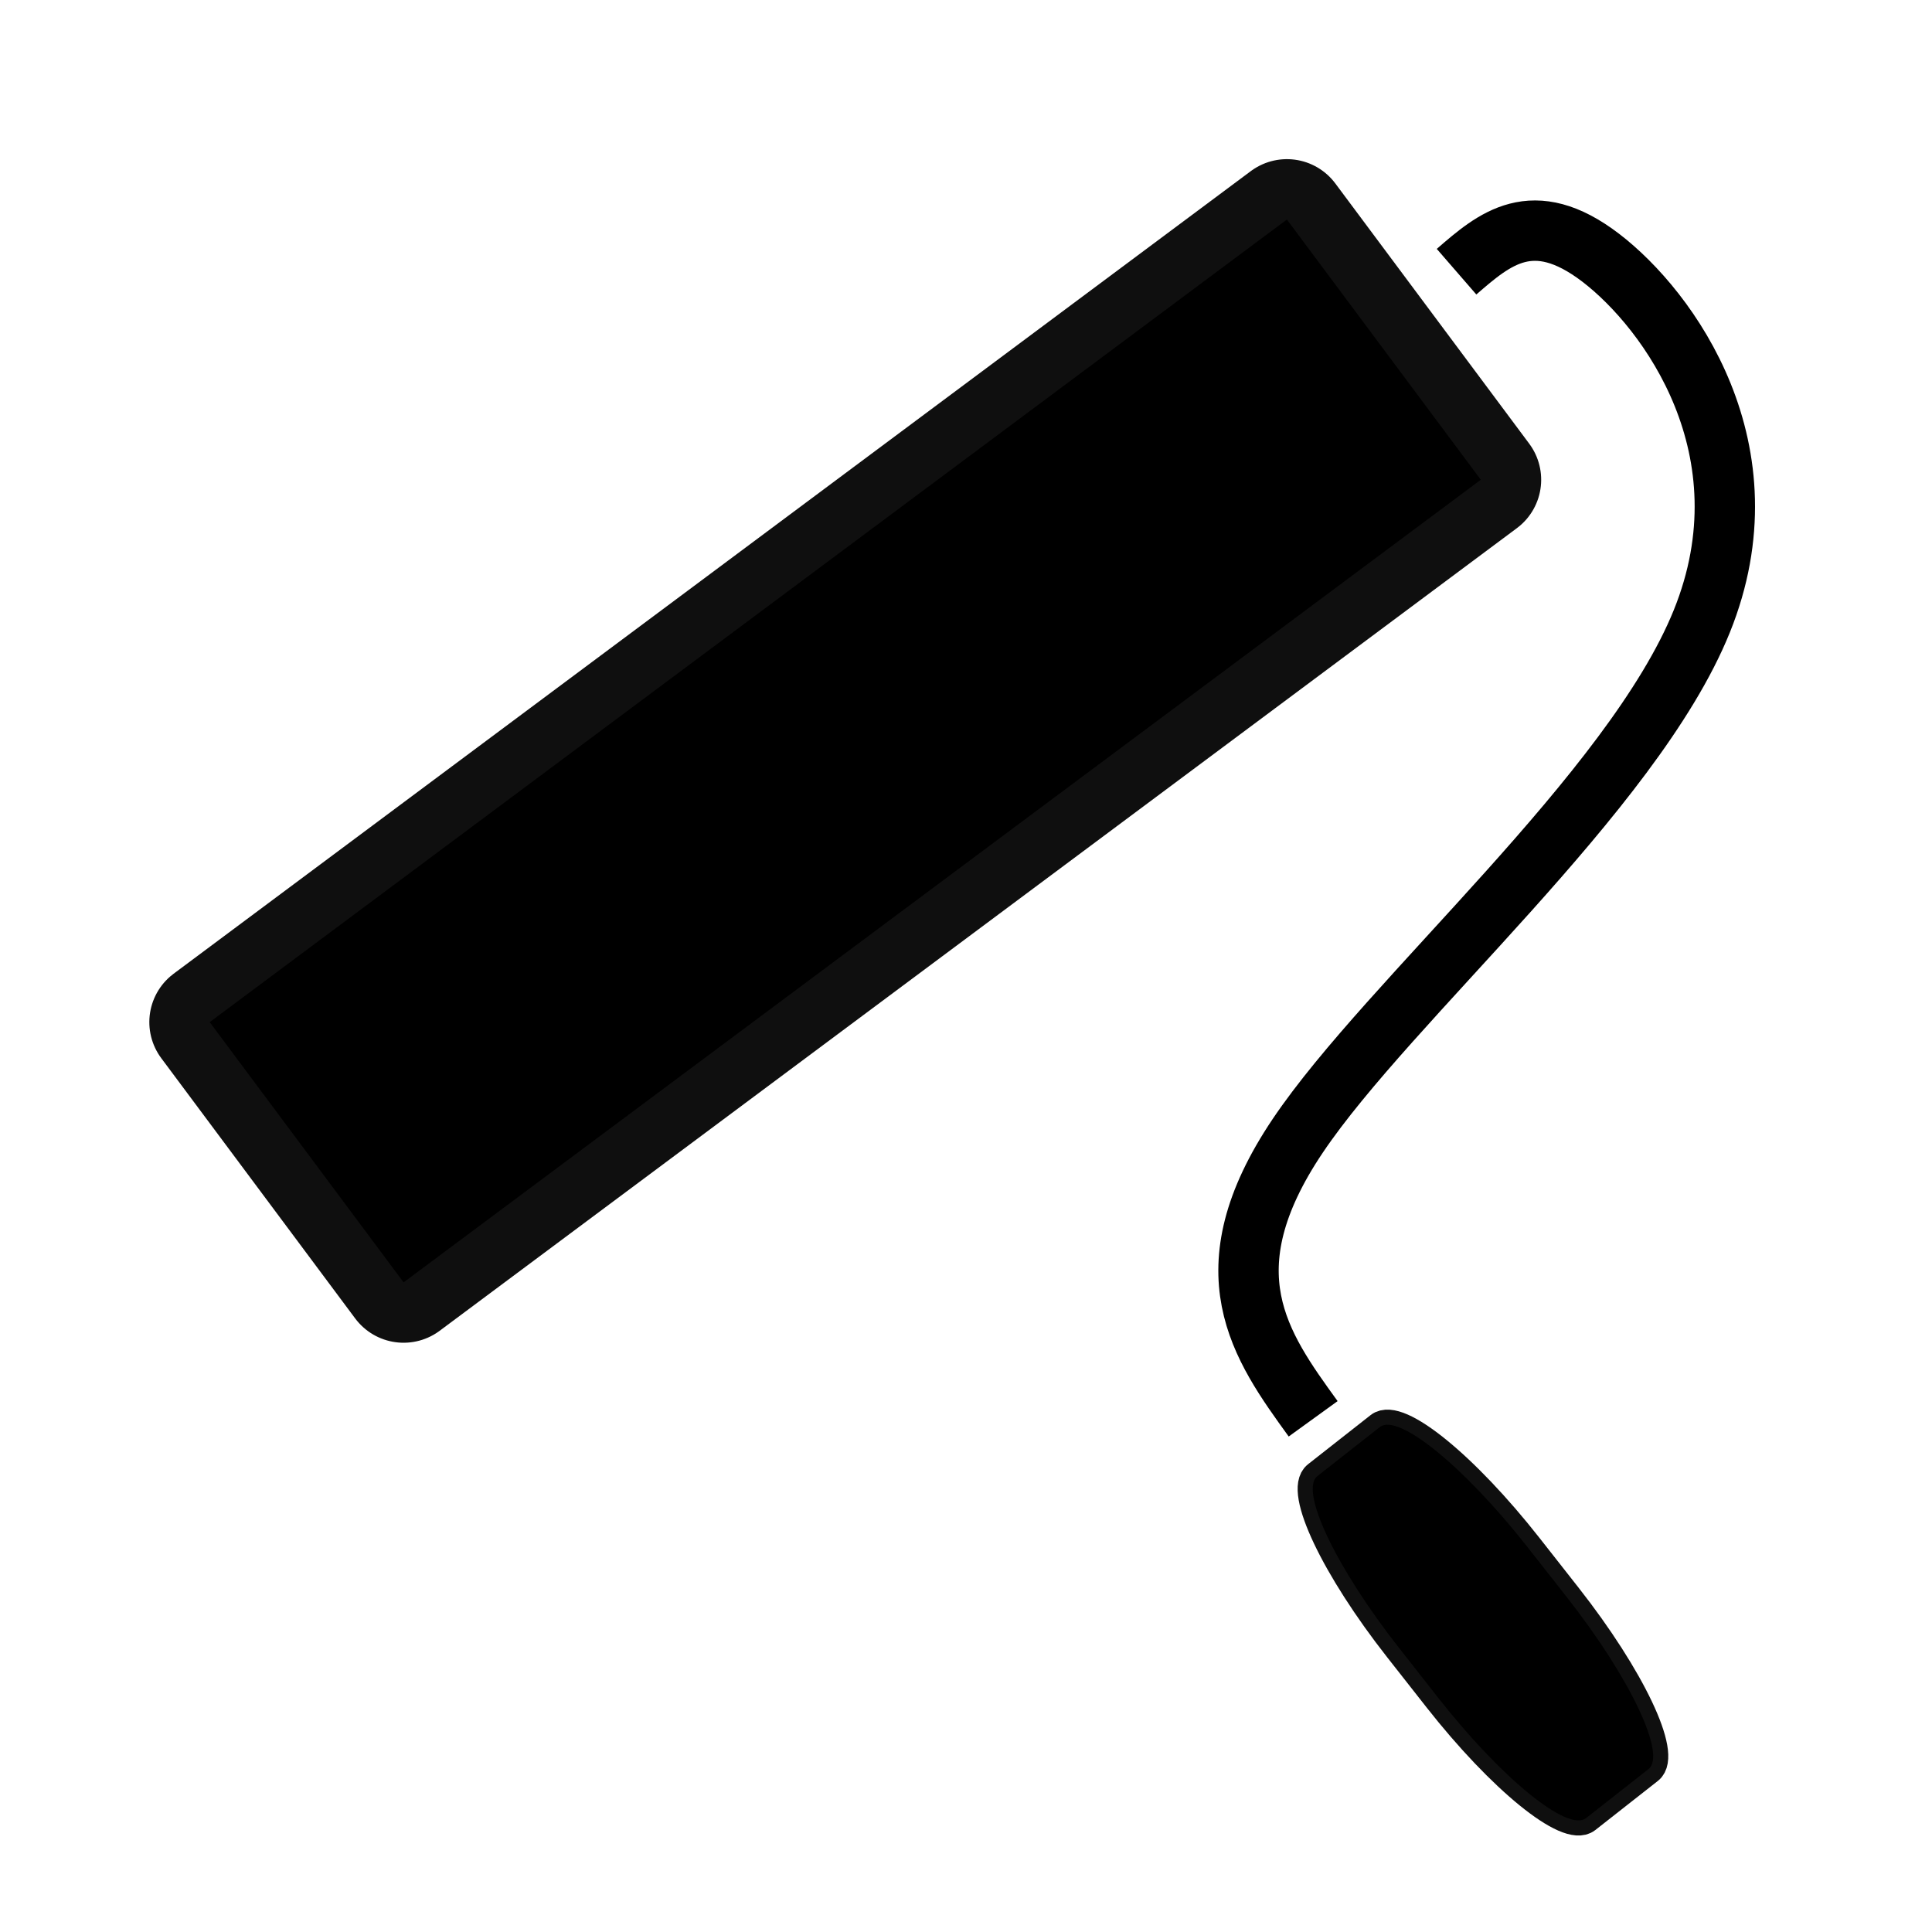
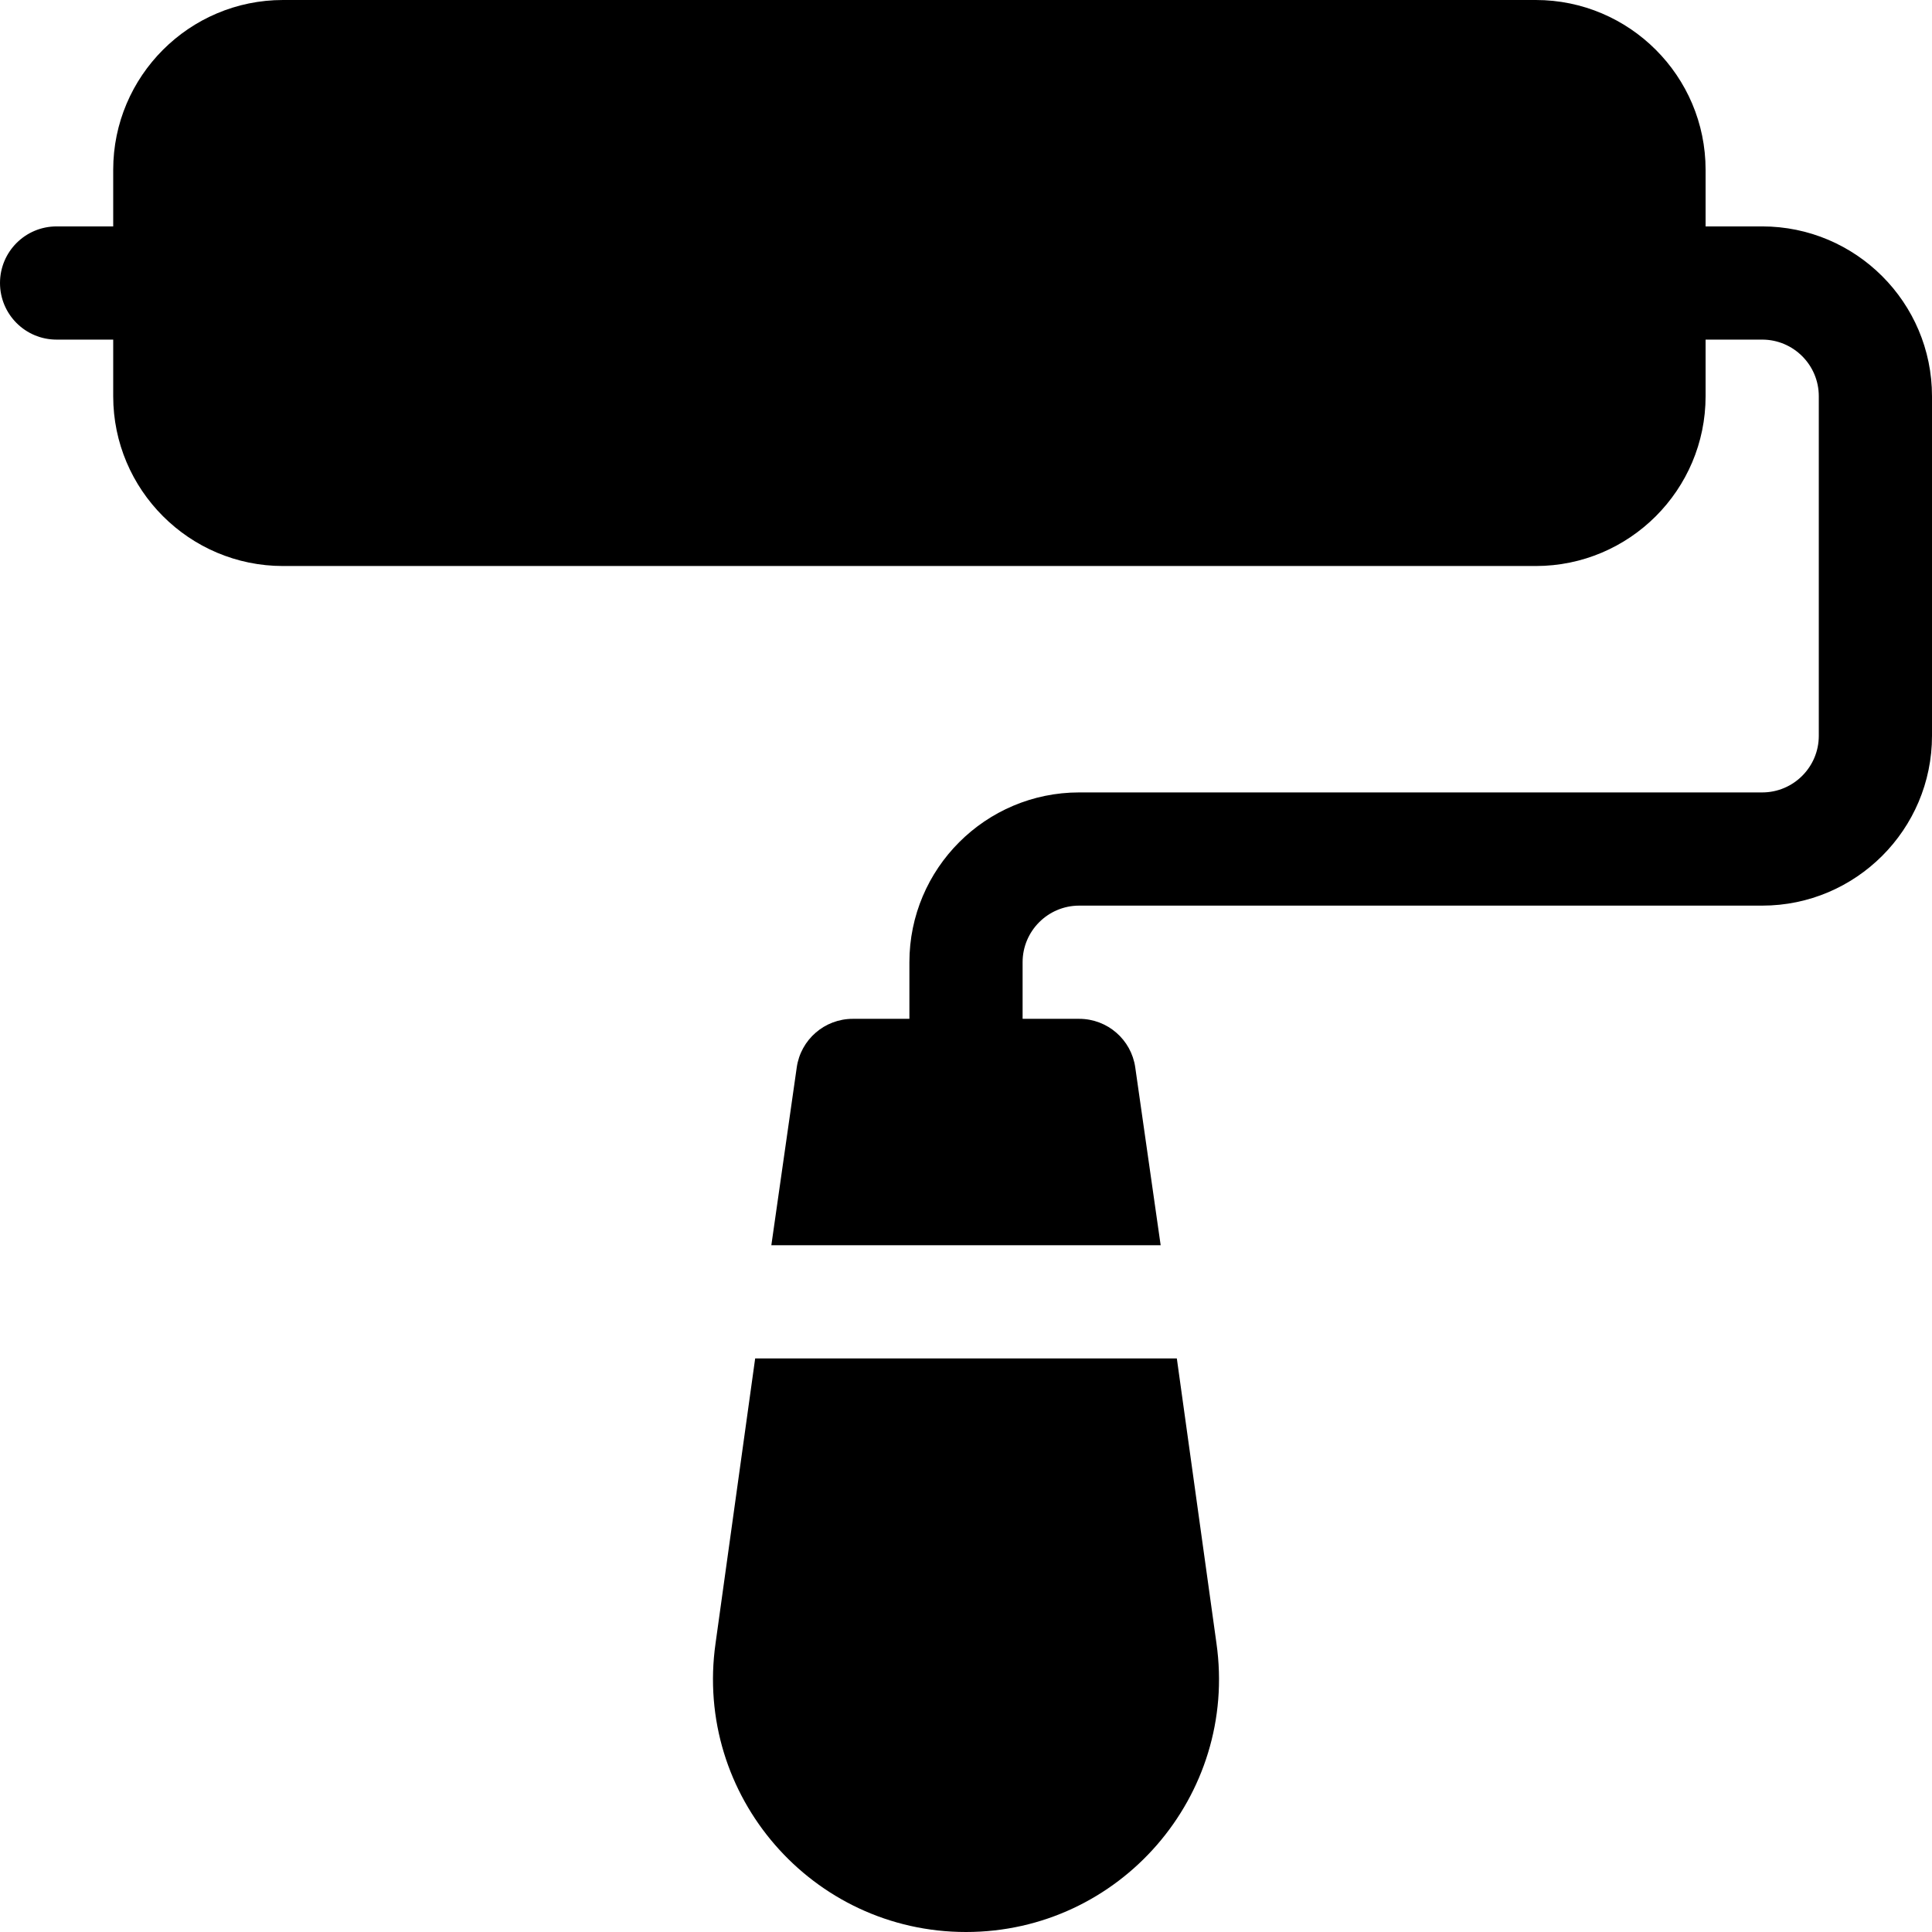
- <svg xmlns="http://www.w3.org/2000/svg" width="32px" height="32px" viewBox="0 0 32 32" version="1.1" id="SVGRoot">
-   <defs id="defs5935">
-     </defs>
-   <g id="layer1">
-     <rect style="fill:#000000;fill-opacity:1;stroke:#000000;stroke-width:2;stroke-linecap:square;stroke-linejoin:round;stroke-miterlimit:4;stroke-dasharray:none;stroke-dashoffset:0;stroke-opacity:0.94;paint-order:normal" id="rect5982" width="22.25" height="5.375" x="-7.33" y="15.651" transform="rotate(-36.68948)" />
-     <path style="fill:none;stroke:#000000;stroke-width:1px;stroke-linecap:butt;stroke-linejoin:miter;stroke-opacity:1" d="m 22.375,4.5 c 0.626,-0.543 1.261,-1.093 2.388,-0.231 1.127,0.862 2.82,3.189 1.674,6.022 -1.145,2.833 -5.18,6.273 -6.692,8.521 C 18.233,21.06 19.125,22.291 20,23.5" id="path6543" transform="translate(1.75)" />
-     <rect style="fill:#000000;fill-opacity:1;stroke:#000000;stroke-width:0.5;stroke-linecap:round;stroke-linejoin:round;stroke-miterlimit:4;stroke-dasharray:none;stroke-dashoffset:0;stroke-opacity:0.94;paint-order:normal" id="rect6547" width="7.204" height="2.705" x="32.705" y="-4.069" transform="rotate(51.85302)" ry="0.695" rx="3.075" />
+ <svg xmlns="http://www.w3.org/2000/svg" version="1.1" id="Capa_1" x="0px" y="0px" viewBox="0 0 512 512" style="enable-background:new 0 0 512 512;" xml:space="preserve">
+   <g>
+     <g>
+       <path d="M467,60h-15V45c0-24.814-20.186-45-45-45H75C50.186,0,30,20.186,30,45v15H15C6.709,60,0,66.709,0,75s6.709,15,15,15h15v15    c0,24.814,20.186,45,45,45h332c24.814,0,45-20.186,45-45V90h15c8.276,0,15,6.724,15,15v90c0,8.276-6.724,15-15,15H286    c-24.814,0-45,20.186-45,45v15h-15c-7.471,0-13.799,5.493-14.854,12.876L204.414,330h103.173l-6.733-47.124    C299.799,275.493,293.471,270,286,270h-15v-15c0-8.276,6.724-15,15-15h181c24.814,0,45-20.186,45-45v-90    C512,80.186,491.814,60,467,60z" />
+     </g>
  </g>
+   <g>
+     <g>
+       <path d="M322.372,435.477L311.873,360H200.127l-10.499,75.491C183.878,475.895,215.252,512,256,512    C296.719,512,328.125,475.93,322.372,435.477z" />
+     </g>
+   </g>
+   <g>
+ </g>
+   <g>
+ </g>
+   <g>
+ </g>
+   <g>
+ </g>
+   <g>
+ </g>
+   <g>
+ </g>
+   <g>
+ </g>
+   <g>
+ </g>
+   <g>
+ </g>
+   <g>
+ </g>
+   <g>
+ </g>
+   <g>
+ </g>
+   <g>
+ </g>
+   <g>
+ </g>
+   <g>
+ </g>
</svg>
